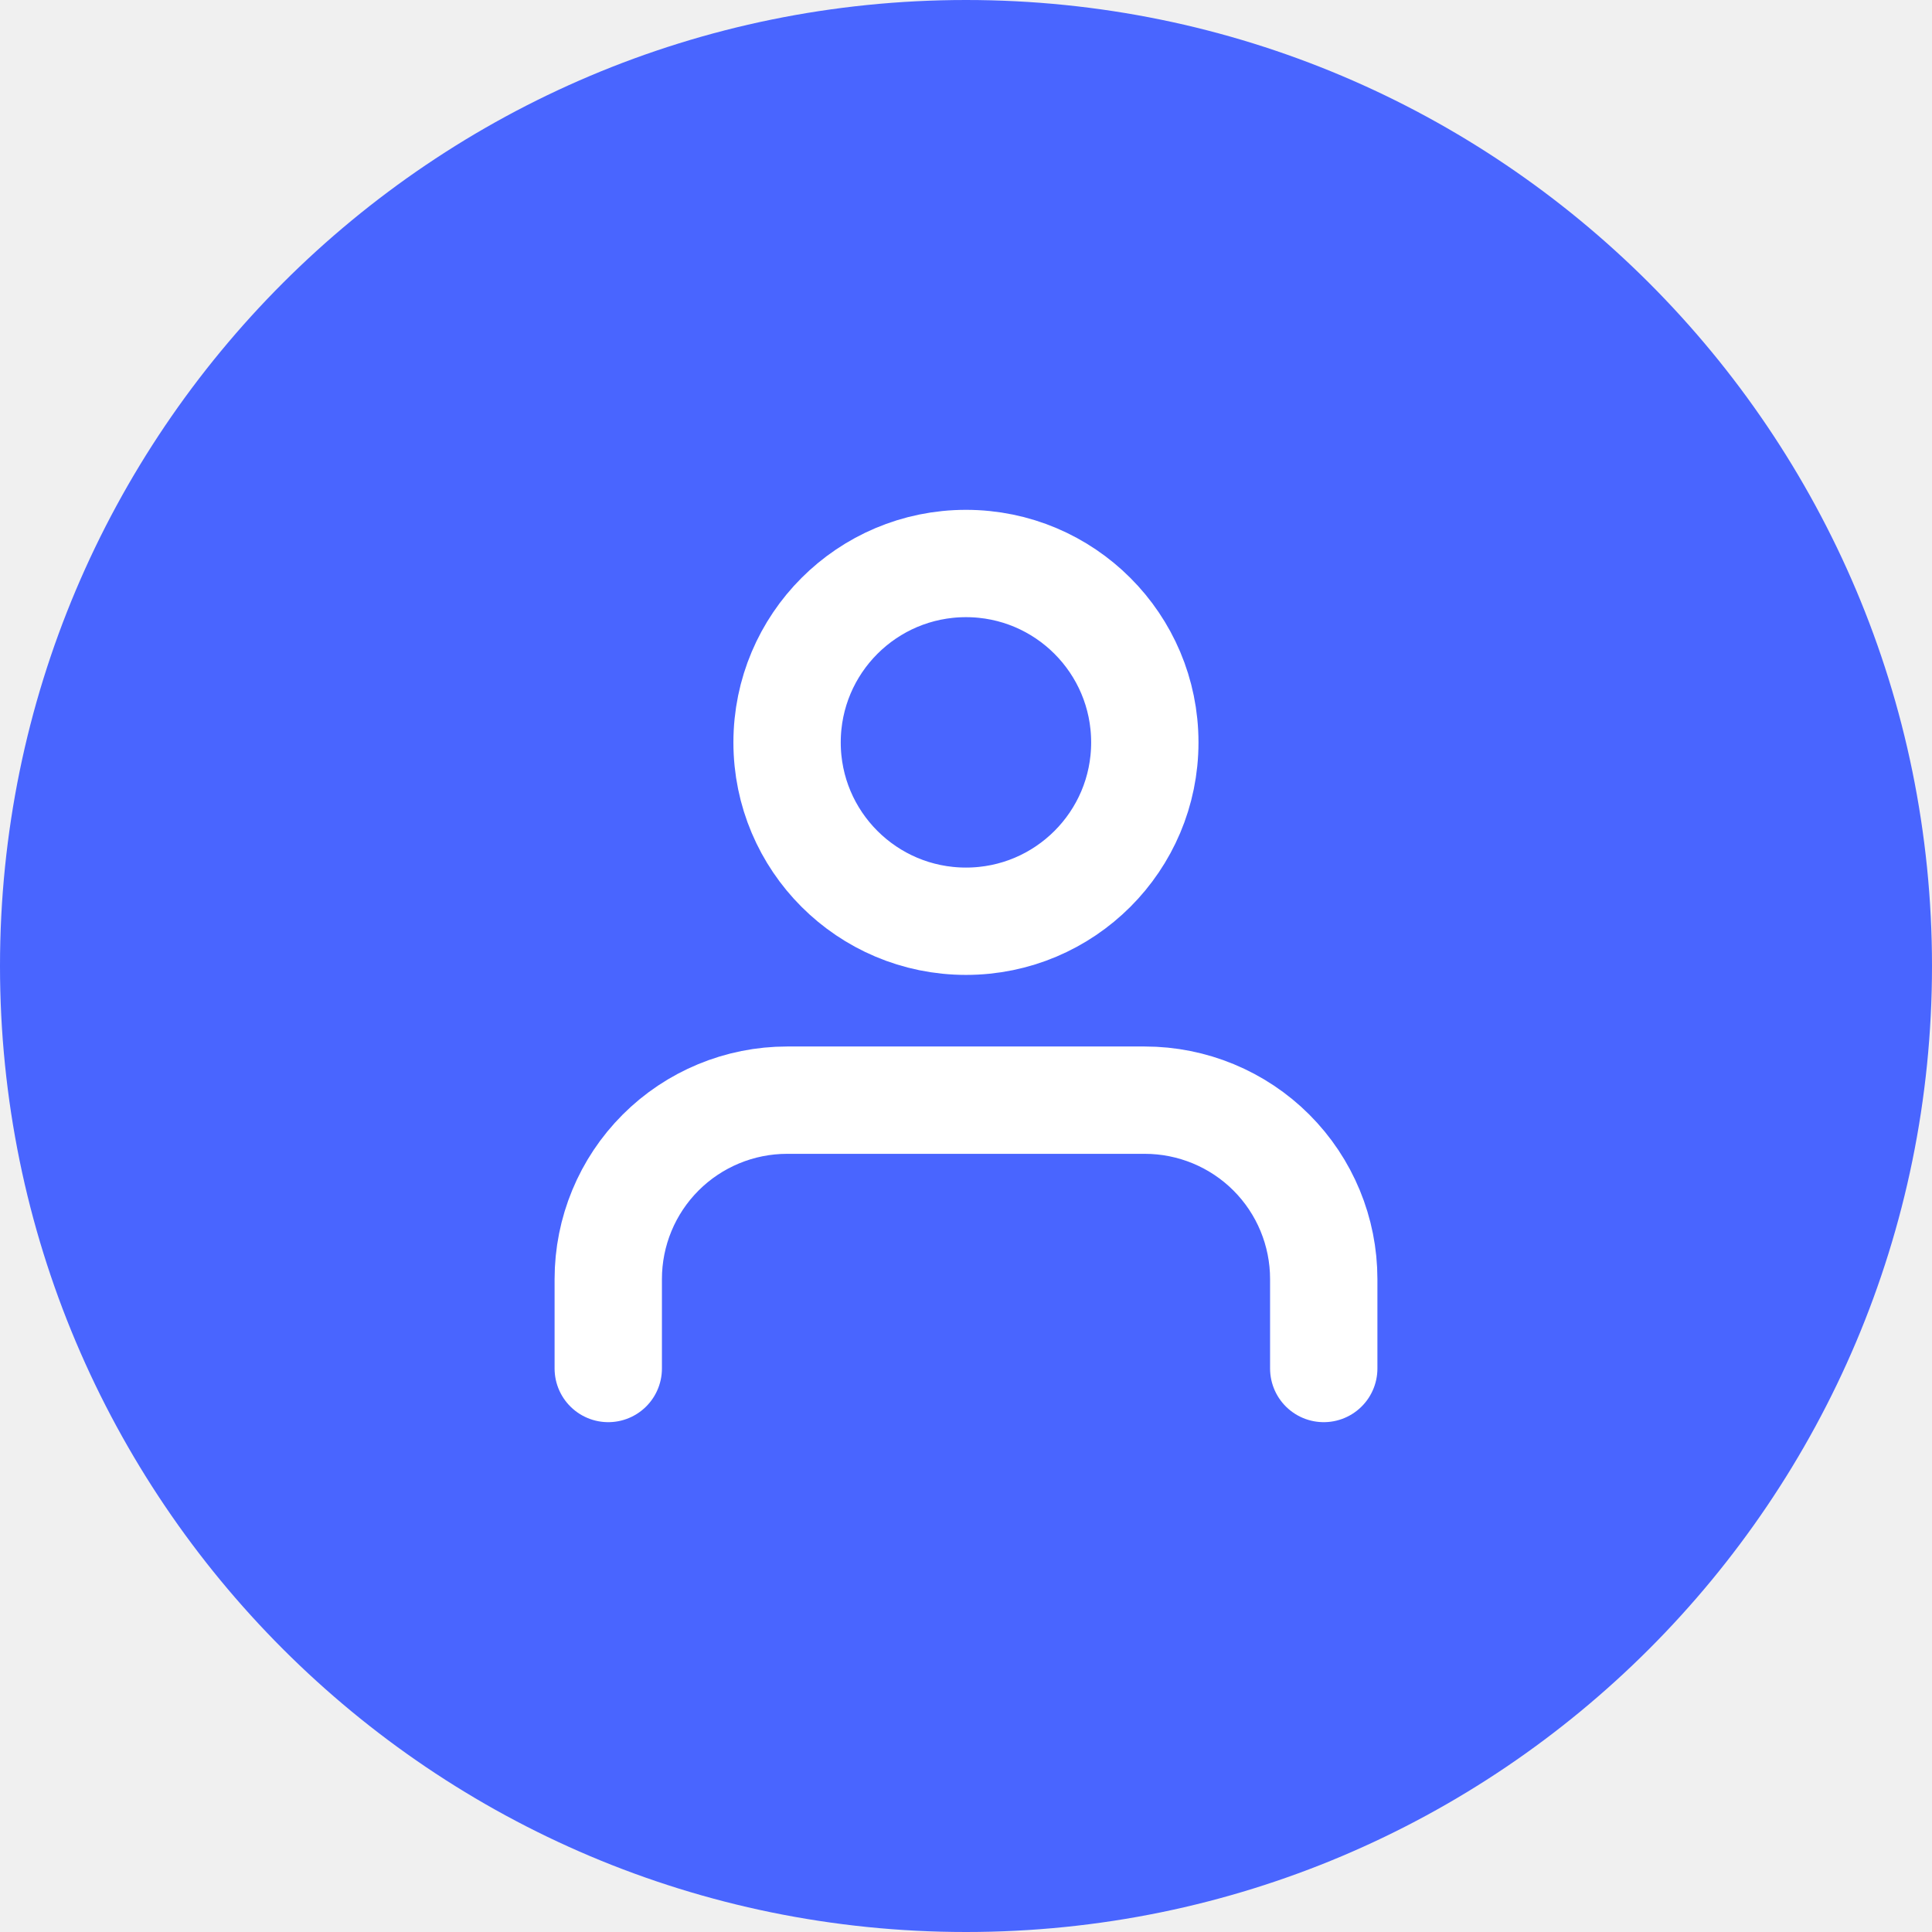
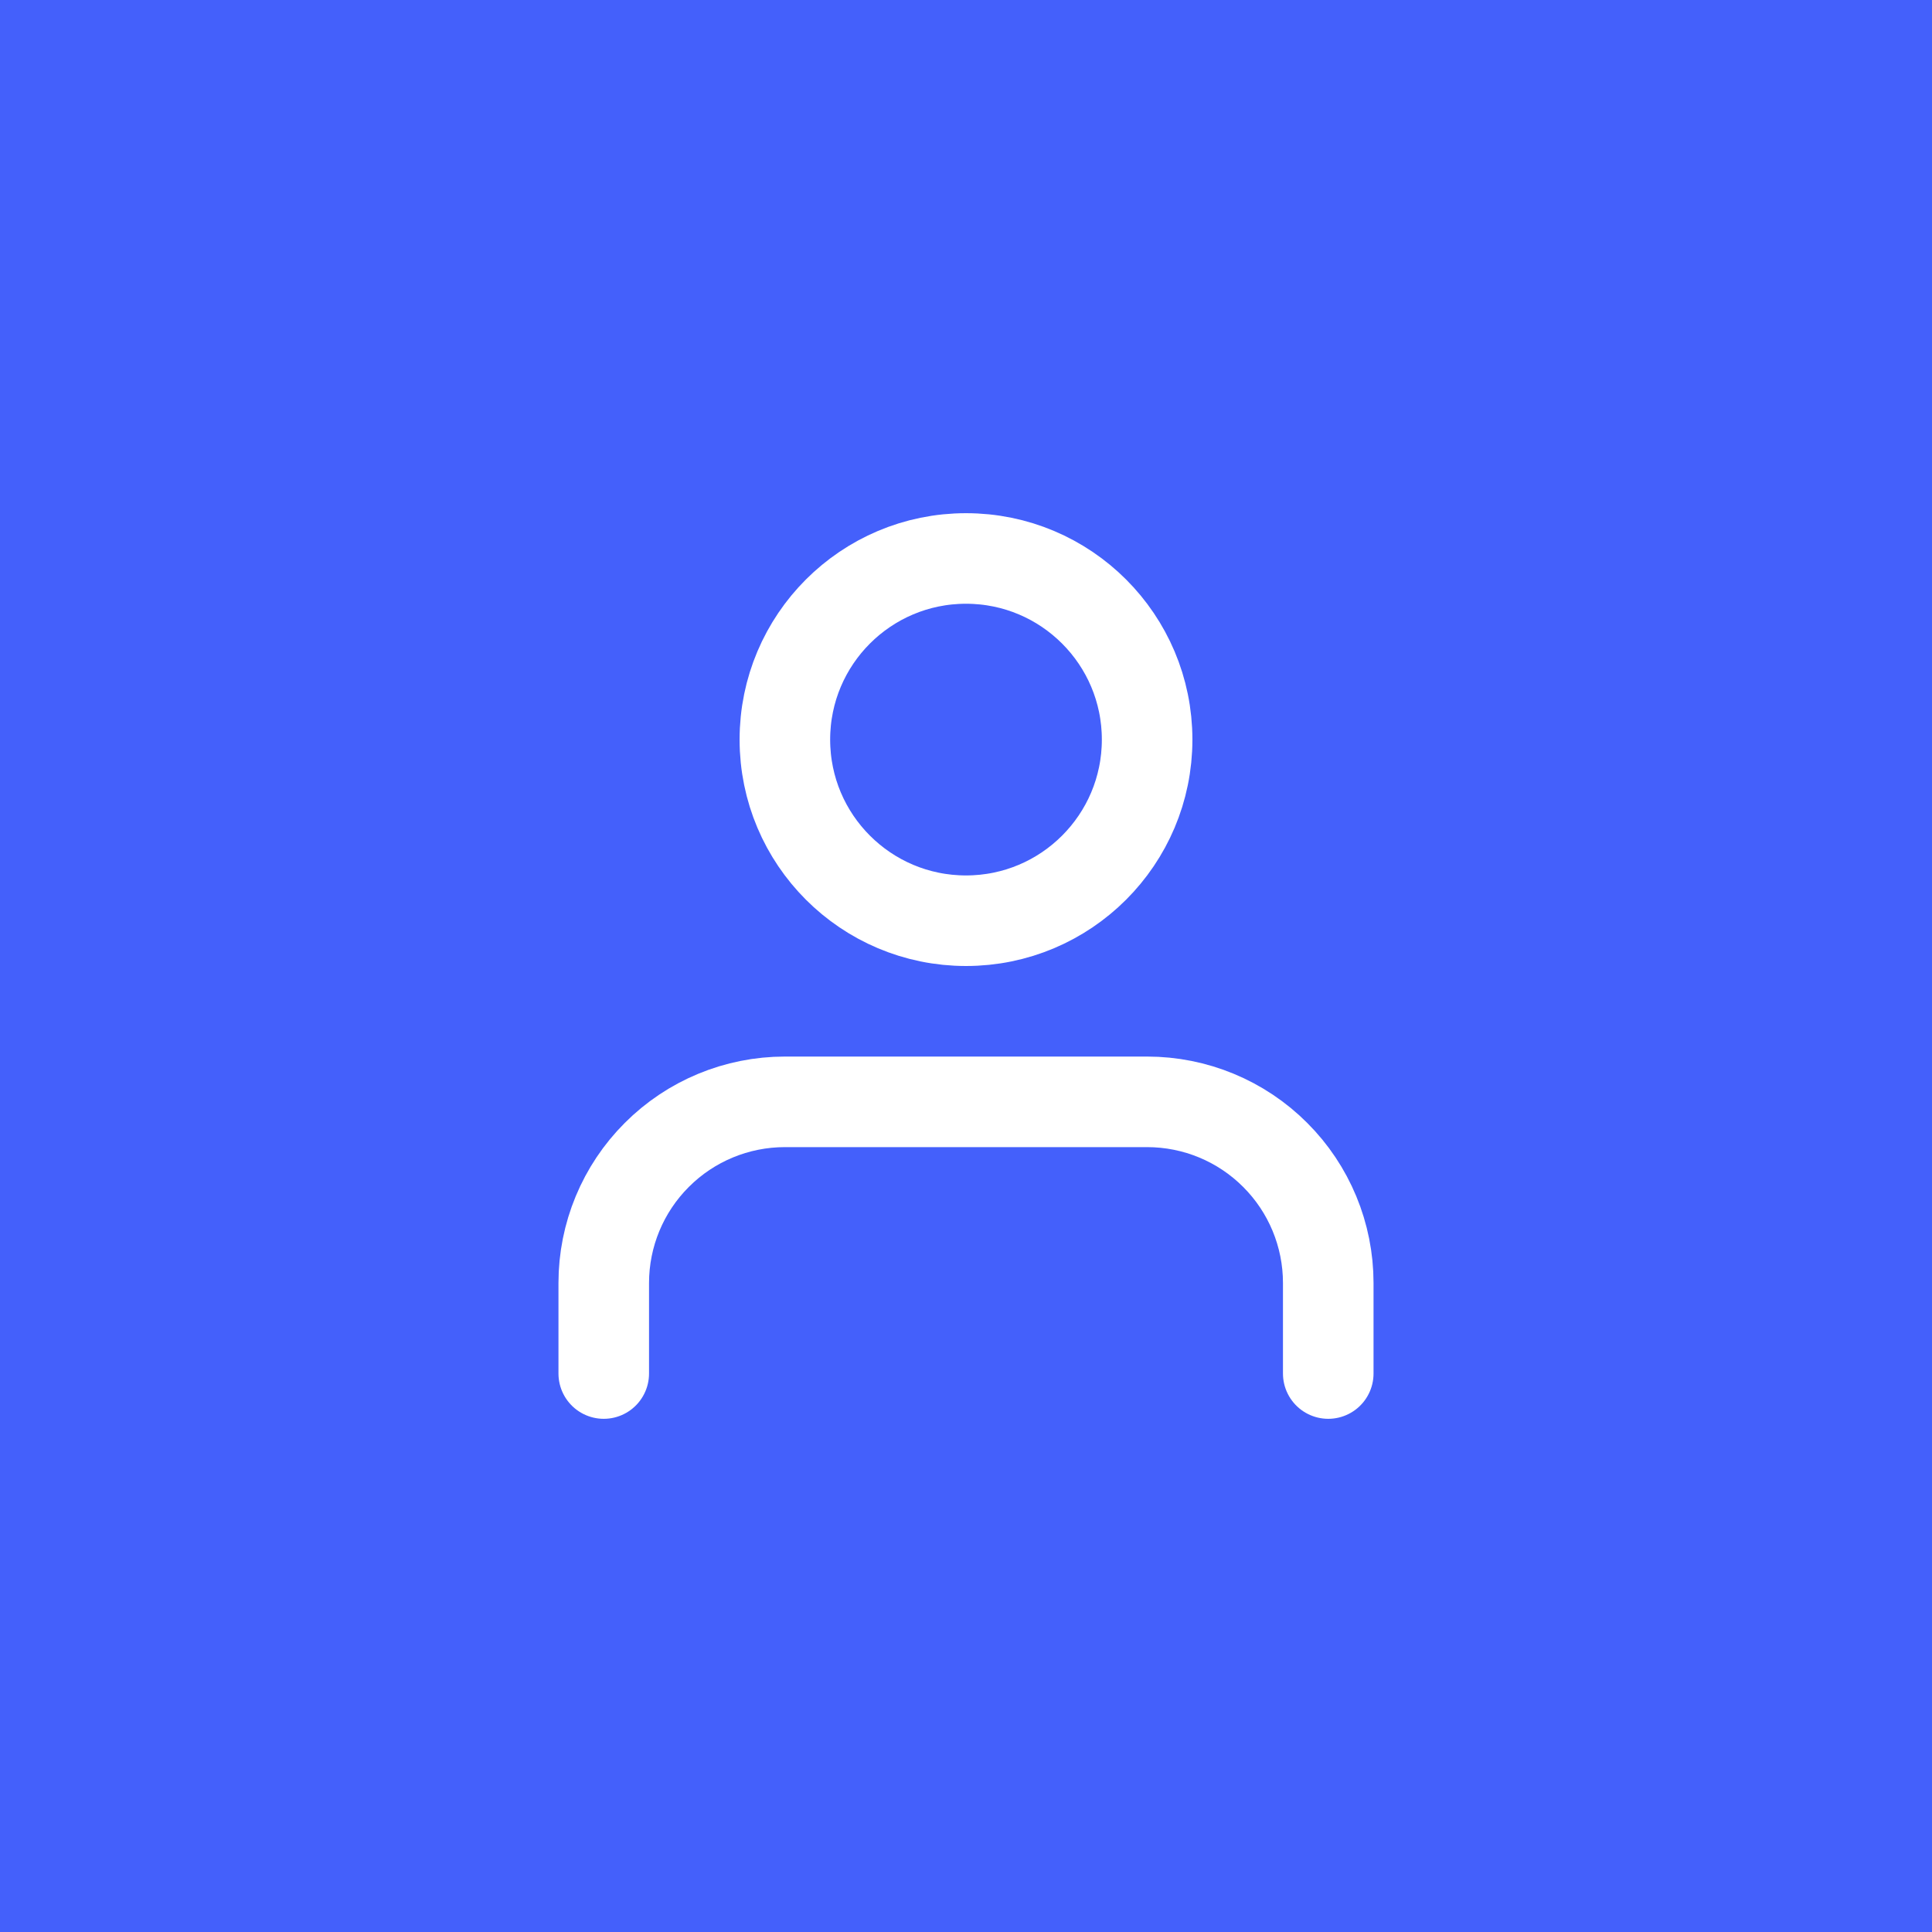
- <svg xmlns="http://www.w3.org/2000/svg" width="18" height="18" viewBox="0 0 18 18" fill="none">
-   <circle cx="9" cy="9" r="9" fill="#4965FF" />
-   <path d="M12.333 12.75V11.917C12.333 11.475 12.158 11.051 11.845 10.738C11.533 10.426 11.108 10.25 10.666 10.25H7.333C6.891 10.25 6.467 10.426 6.155 10.738C5.842 11.051 5.667 11.475 5.667 11.917V12.75" stroke="white" stroke-linecap="round" stroke-linejoin="round" />
-   <path d="M9 8.583C9.92 8.583 10.666 7.837 10.666 6.917C10.666 5.996 9.92 5.25 9 5.25C8.079 5.25 7.333 5.996 7.333 6.917C7.333 7.837 8.079 8.583 9 8.583Z" stroke="white" stroke-linecap="round" stroke-linejoin="round" />
+ <svg xmlns="http://www.w3.org/2000/svg" width="32" height="32" viewBox="0 0 32 32" fill="none">
+   <rect width="32" height="32" fill="#4460FB" />
+   <path d="M22 22.75V21.25C22 20.454 21.684 19.691 21.121 19.129C20.559 18.566 19.796 18.25 19 18.25H13C12.204 18.25 11.441 18.566 10.879 19.129C10.316 19.691 10 20.454 10 21.25V22.75" stroke="white" stroke-width="1.5" stroke-linecap="round" stroke-linejoin="round" />
+   <path d="M16 15.25C17.657 15.25 19 13.907 19 12.25C19 10.593 17.657 9.25 16 9.25C14.343 9.25 13 10.593 13 12.25C13 13.907 14.343 15.25 16 15.25Z" stroke="white" stroke-width="1.5" stroke-linecap="round" stroke-linejoin="round" />
</svg>
